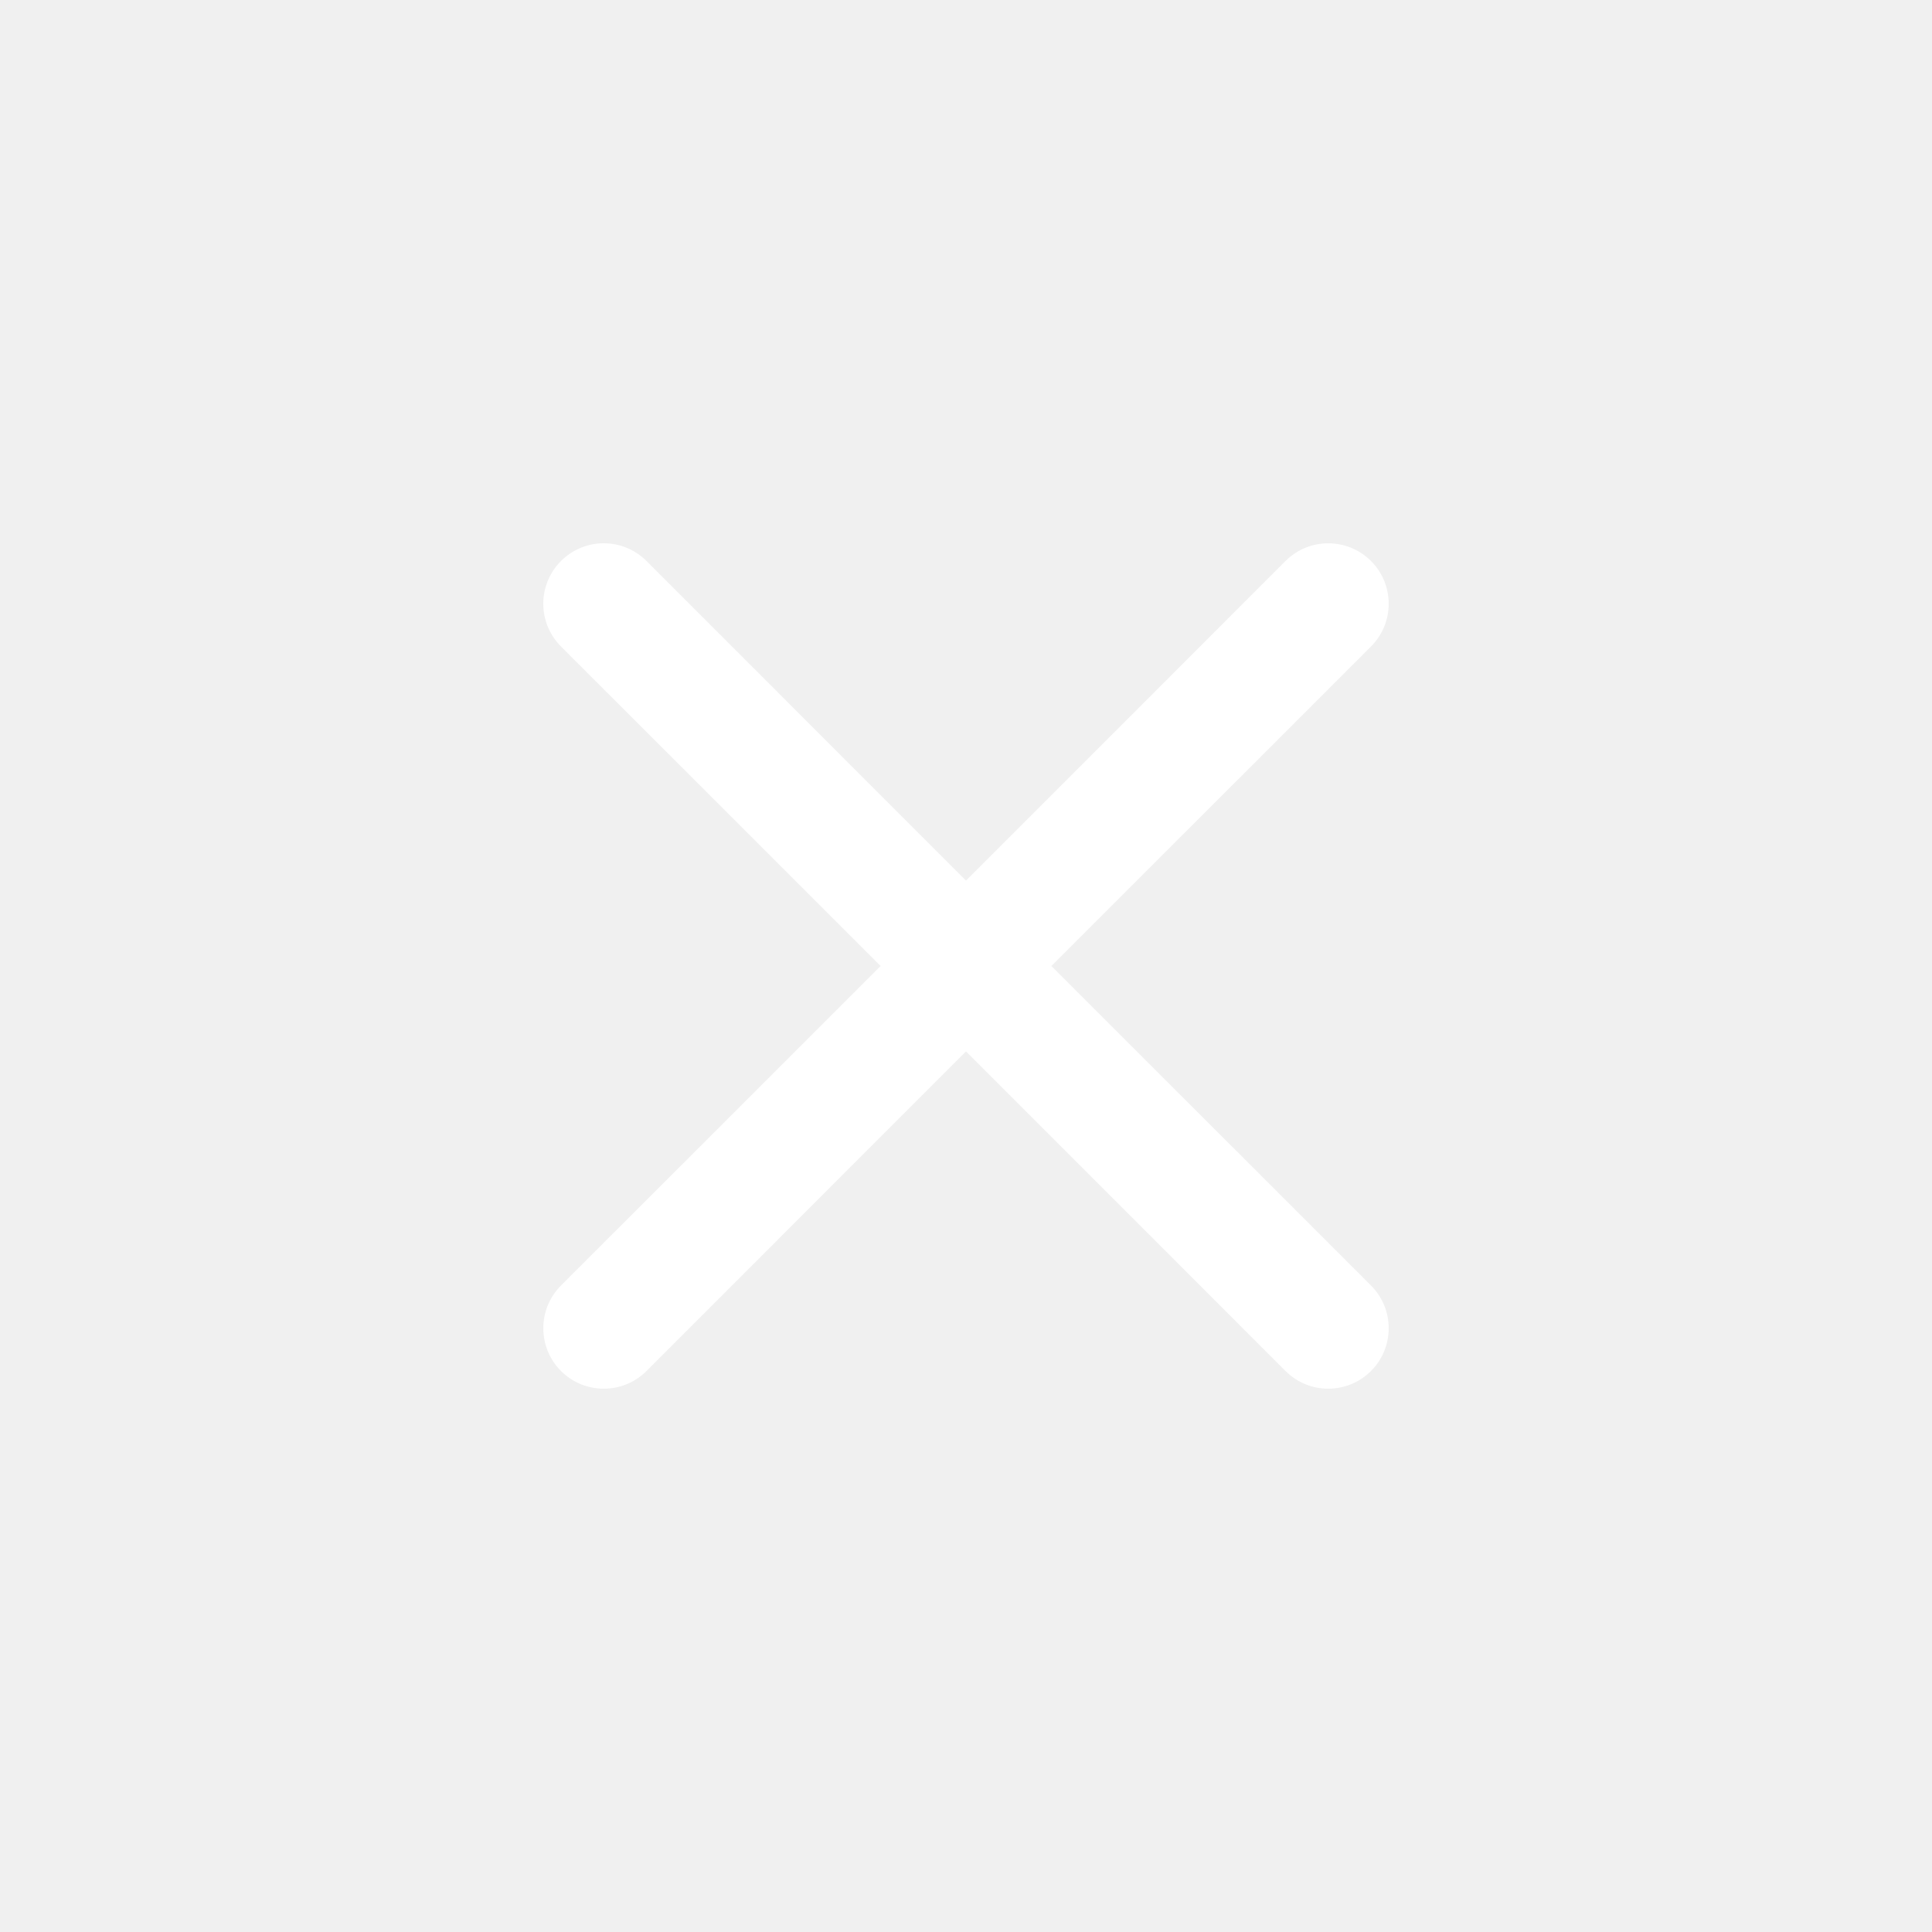
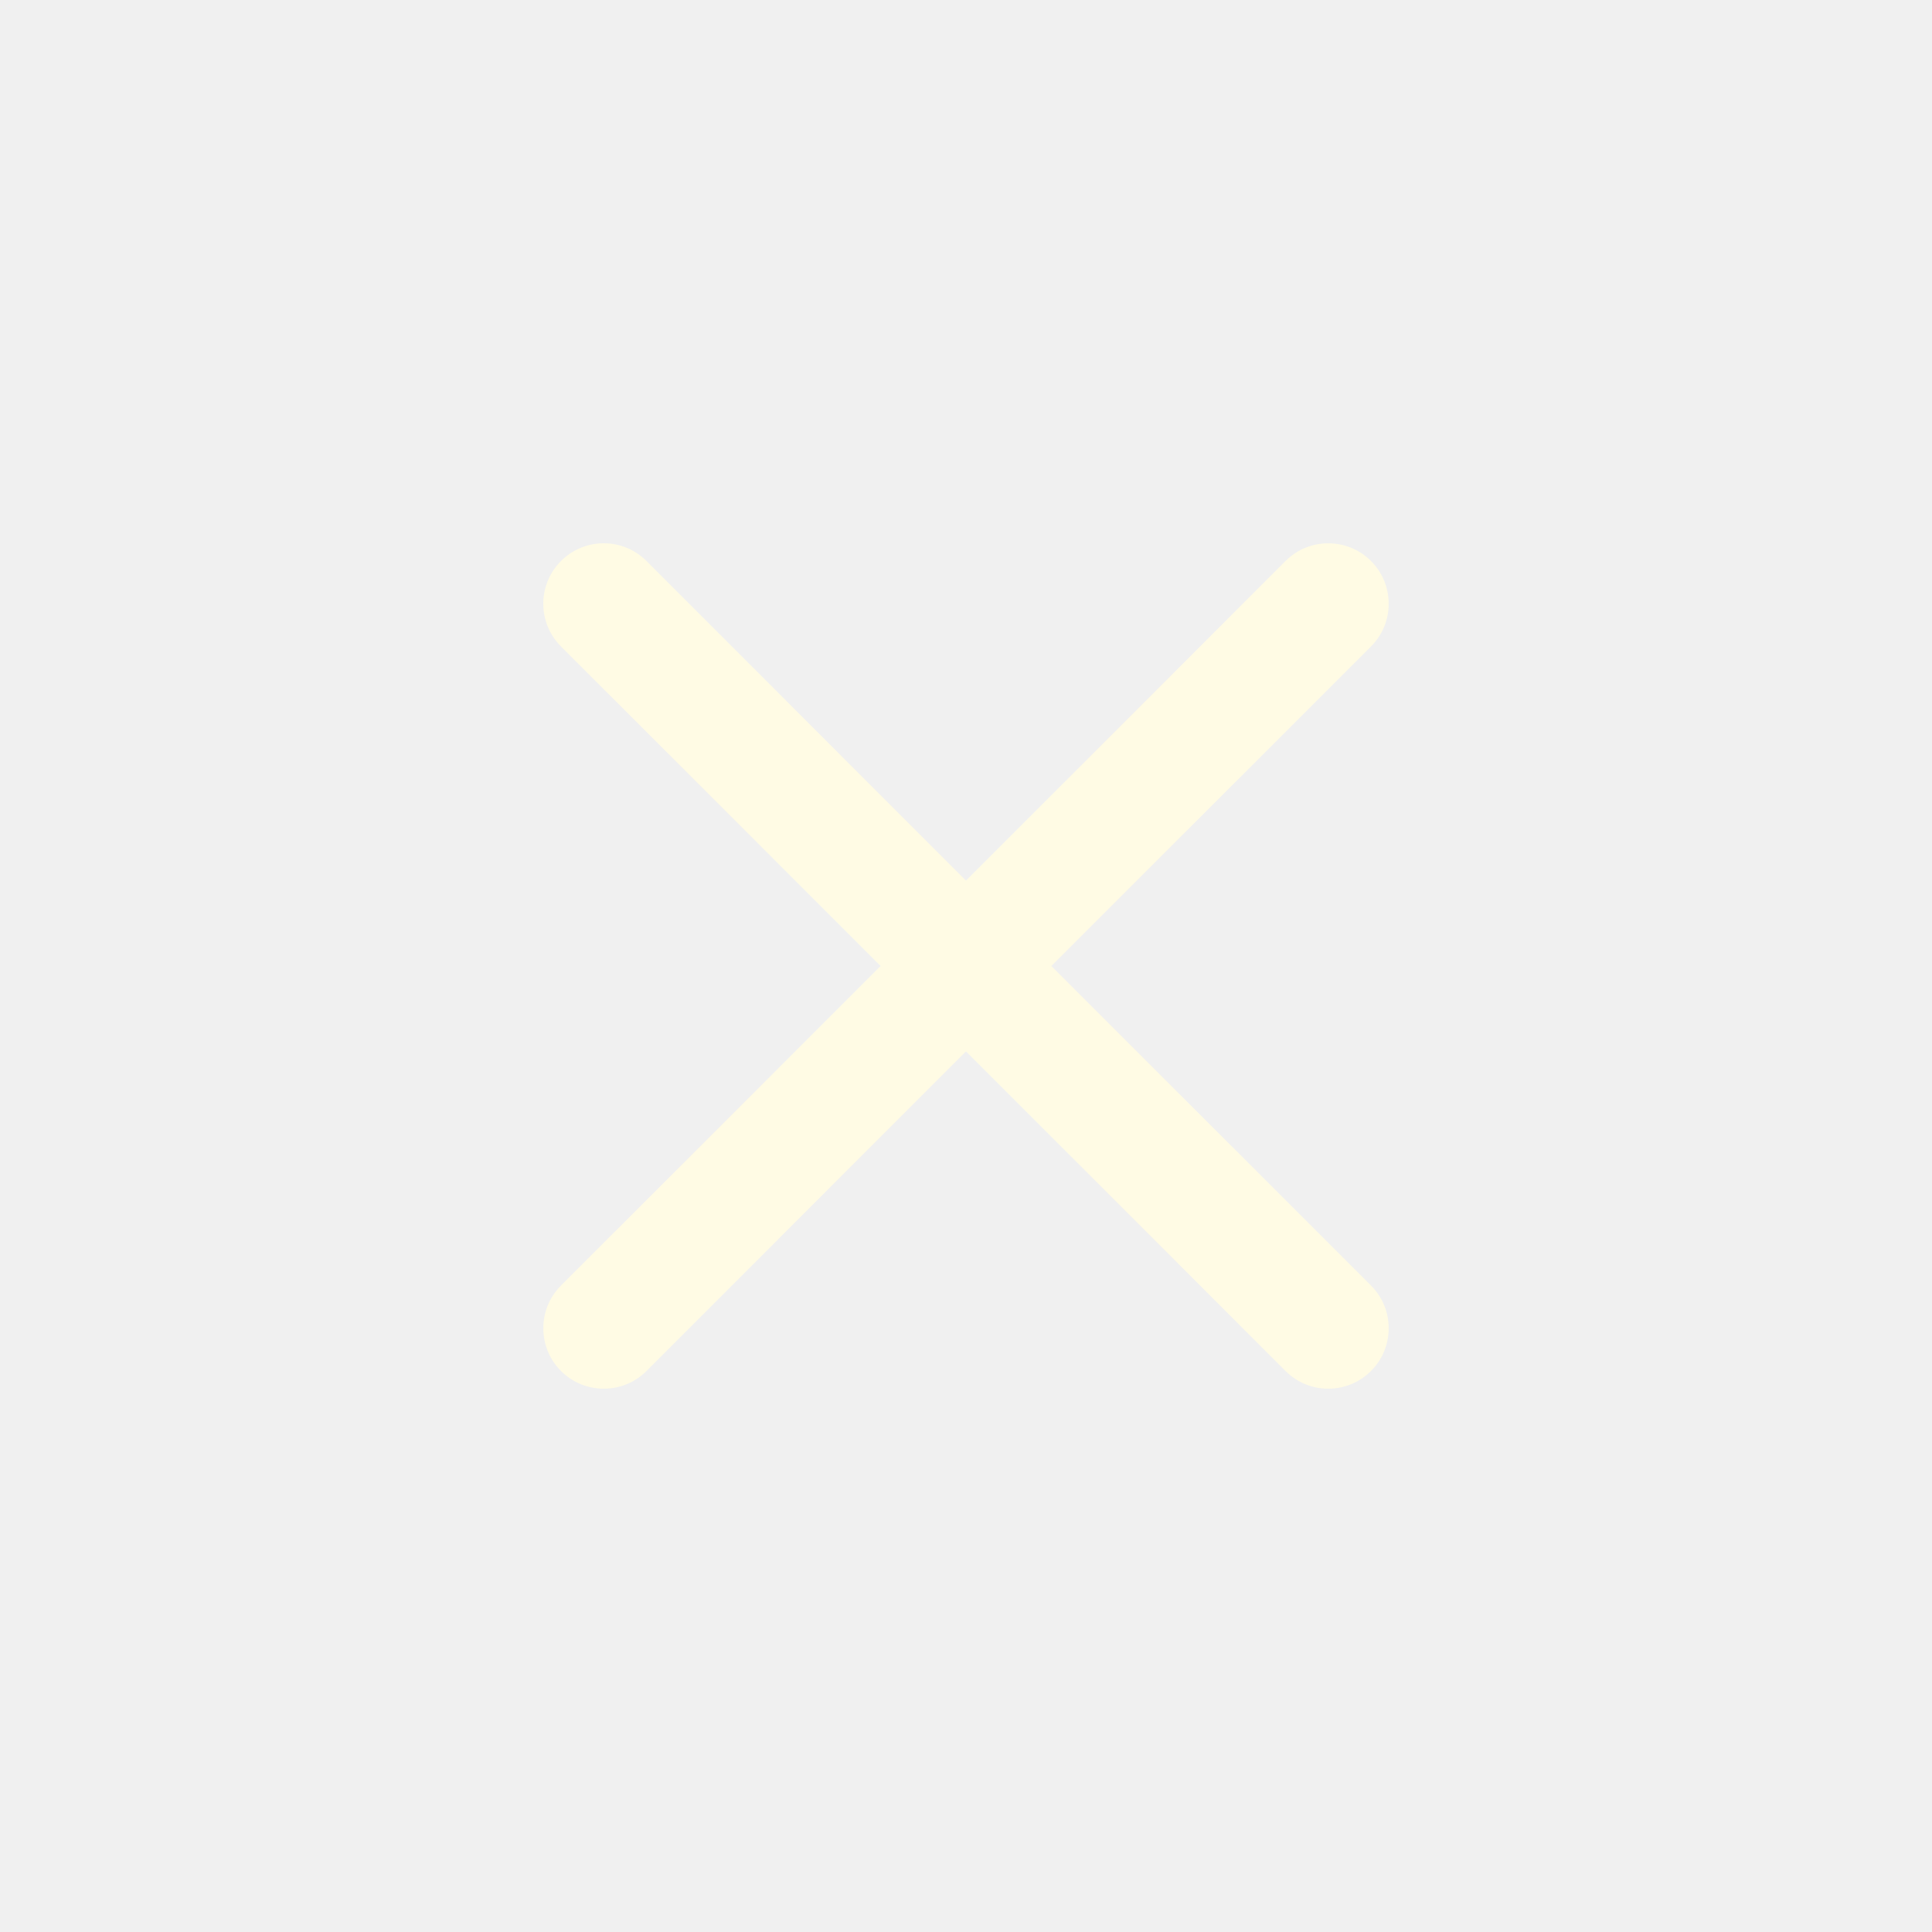
<svg xmlns="http://www.w3.org/2000/svg" width="16" height="16" class="bi bi-x" fill="currentColor">
  <g>
-     <path fill="#ffffff" id="svg_1" d="m4.646,4.646a0.5,0.5 0 0 1 0.708,0l2.646,2.647l2.646,-2.647a0.5,0.5 0 0 1 0.708,0.708l-2.647,2.646l2.647,2.646a0.5,0.5 0 0 1 -0.708,0.708l-2.646,-2.647l-2.646,2.647a0.5,0.5 0 0 1 -0.708,-0.708l2.647,-2.646l-2.647,-2.646a0.5,0.5 0 0 1 0,-0.708z" />
+     <path fill="#FFFBE4" id="svg_1" d="m4.646,4.646a0.5,0.5 0 0 1 0.708,0l2.646,2.647l2.646,-2.647a0.5,0.5 0 0 1 0.708,0.708l-2.647,2.646l2.647,2.646a0.5,0.5 0 0 1 -0.708,0.708l-2.646,-2.647l-2.646,2.647a0.5,0.5 0 0 1 -0.708,-0.708l2.647,-2.646l-2.647,-2.646a0.5,0.5 0 0 1 0,-0.708z" />
  </g>
</svg>
